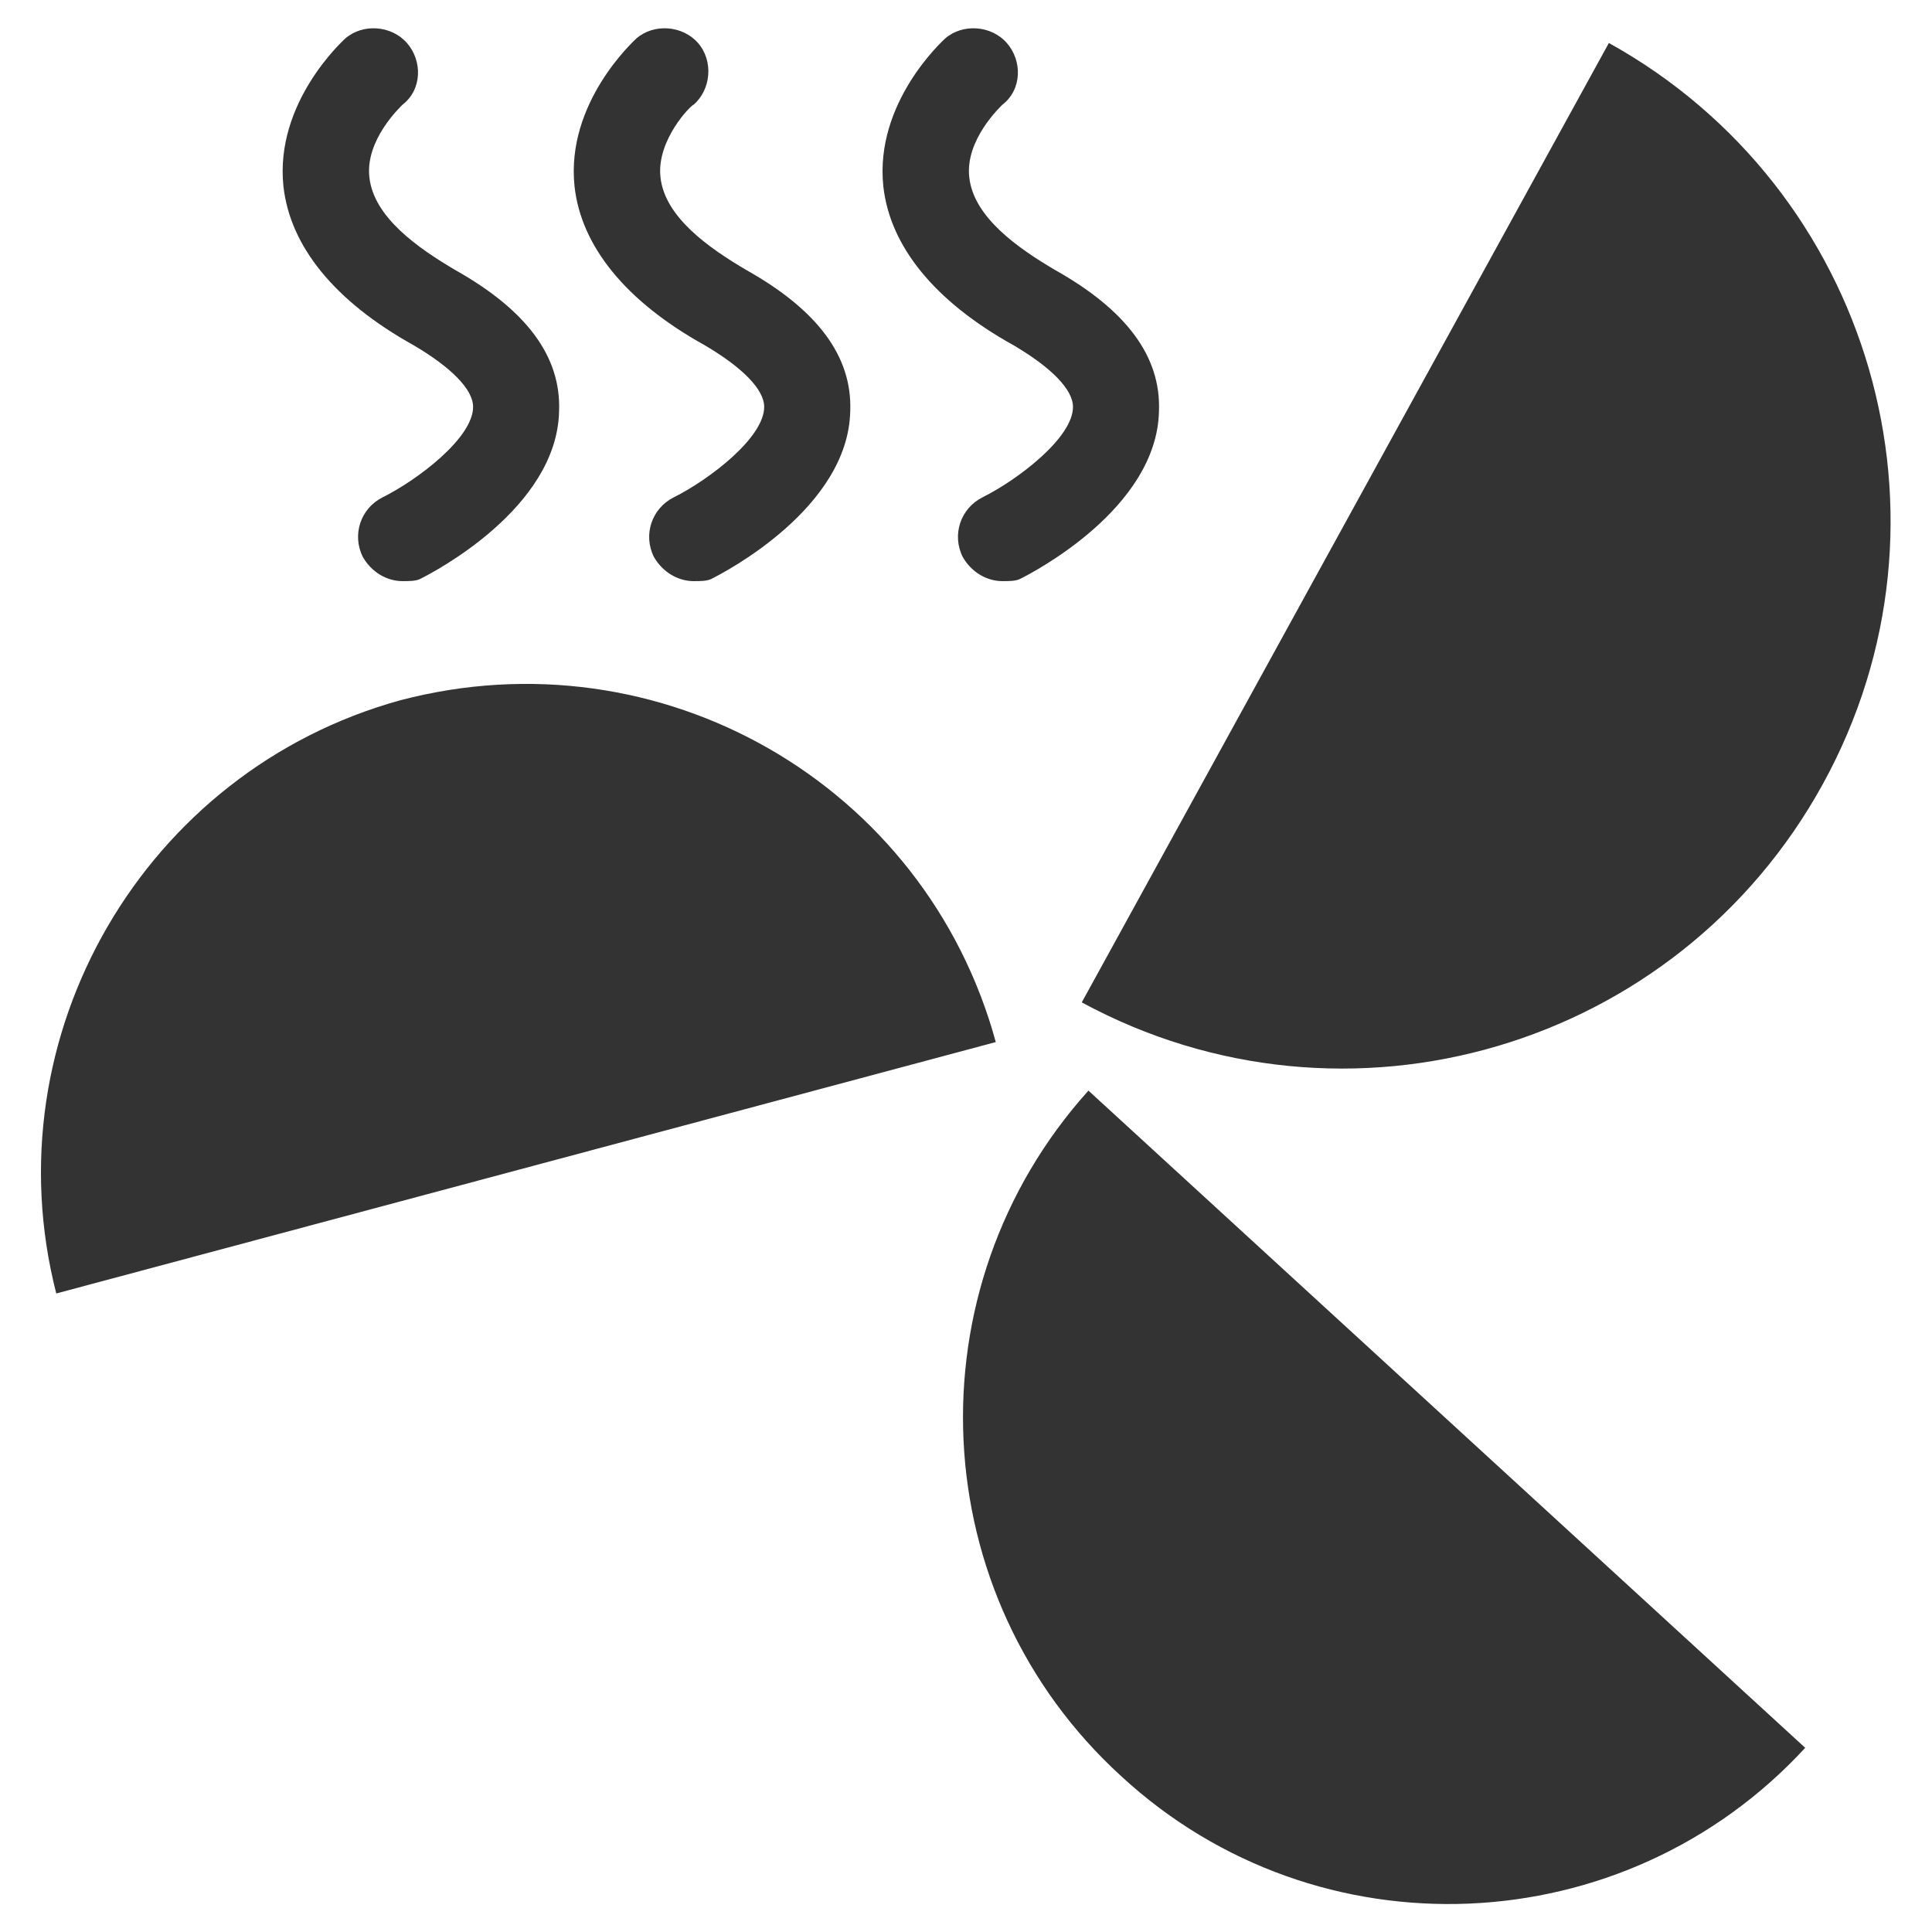
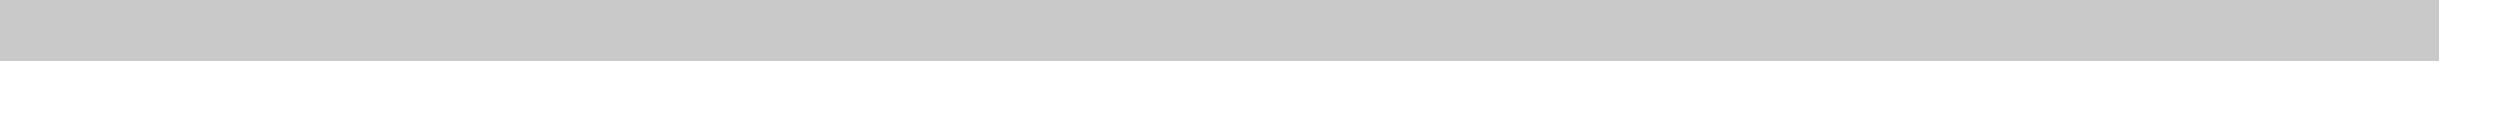
- <svg xmlns="http://www.w3.org/2000/svg" version="1.1" width="24px" height="24px">
-   <g transform="matrix(1 0 0 1 -13 -199 )">
-     <path d="M 22.644 9.74  C 24.452 6.452  23.247 2.342  19.986 0.534  L 13.438 12.452  C 16.726 14.233  20.836 13.027  22.644 9.74  Z M 13.932 22.068  C 16.37 24.315  20.178 24.151  22.425 21.712  L 13.521 13.548  C 11.301 16.014  11.466 19.822  13.932 22.068  Z M 4.973 8.699  C 1.795 9.575  -0.123 12.863  0.699 16.068  L 12.37 12.945  C 11.493 9.74  8.205 7.849  4.973 8.699  Z M 12.671 7.192  C 12.616 7.219  12.534 7.219  12.452 7.219  C 12.26 7.219  12.068 7.11  11.959 6.918  C 11.822 6.644  11.932 6.315  12.205 6.178  C 12.644 5.959  13.329 5.438  13.329 5.055  C 13.329 4.836  13.055 4.562  12.589 4.288  C 11.603 3.74  11.055 3.055  10.973 2.315  C 10.863 1.274  11.712 0.507  11.74 0.479  C 11.959 0.288  12.315 0.315  12.507 0.534  C 12.699 0.753  12.699 1.11  12.452 1.301  C 12.425 1.329  11.986 1.74  12.041 2.205  C 12.096 2.699  12.644 3.082  13.11 3.356  C 13.986 3.849  14.425 4.425  14.397 5.11  C 14.37 6.315  12.836 7.11  12.671 7.192  Z M 8.836 7.192  C 8.781 7.219  8.699 7.219  8.616 7.219  C 8.425 7.219  8.233 7.11  8.123 6.918  C 7.986 6.644  8.096 6.315  8.37 6.178  C 8.808 5.959  9.493 5.438  9.493 5.055  C 9.493 4.836  9.219 4.562  8.753 4.288  C 7.767 3.74  7.219 3.055  7.137 2.315  C 7.027 1.274  7.877 0.507  7.904 0.479  C 8.123 0.288  8.479 0.315  8.671 0.534  C 8.863 0.753  8.836 1.11  8.616 1.301  C 8.589 1.301  8.151 1.74  8.205 2.205  C 8.26 2.699  8.808 3.082  9.274 3.356  C 10.151 3.849  10.589 4.425  10.562 5.11  C 10.534 6.315  9 7.11  8.836 7.192  Z M 5.219 7.192  C 5.164 7.219  5.082 7.219  5 7.219  C 4.808 7.219  4.616 7.11  4.507 6.918  C 4.37 6.644  4.479 6.315  4.753 6.178  C 5.192 5.959  5.877 5.438  5.877 5.055  C 5.877 4.836  5.603 4.562  5.137 4.288  C 4.151 3.74  3.603 3.055  3.521 2.315  C 3.411 1.274  4.26 0.507  4.288 0.479  C 4.507 0.288  4.863 0.315  5.055 0.534  C 5.247 0.753  5.247 1.11  5 1.301  C 4.973 1.329  4.534 1.74  4.589 2.205  C 4.644 2.699  5.192 3.082  5.658 3.356  C 6.534 3.849  6.973 4.425  6.945 5.11  C 6.918 6.315  5.384 7.11  5.219 7.192  Z " fill-rule="nonzero" fill="#333333" stroke="none" transform="matrix(1 0 0 1 13 199 )" />
+ <svg xmlns="http://www.w3.org/2000/svg" version="1.1" width="41px" height="2px">
+   <g transform="matrix(1 0 0 1 -6 -115 )">
+     <path d="M 6 115.5  L 46 115.5  " stroke-width="1" stroke="#c9c9c9" fill="none" />
  </g>
</svg>
